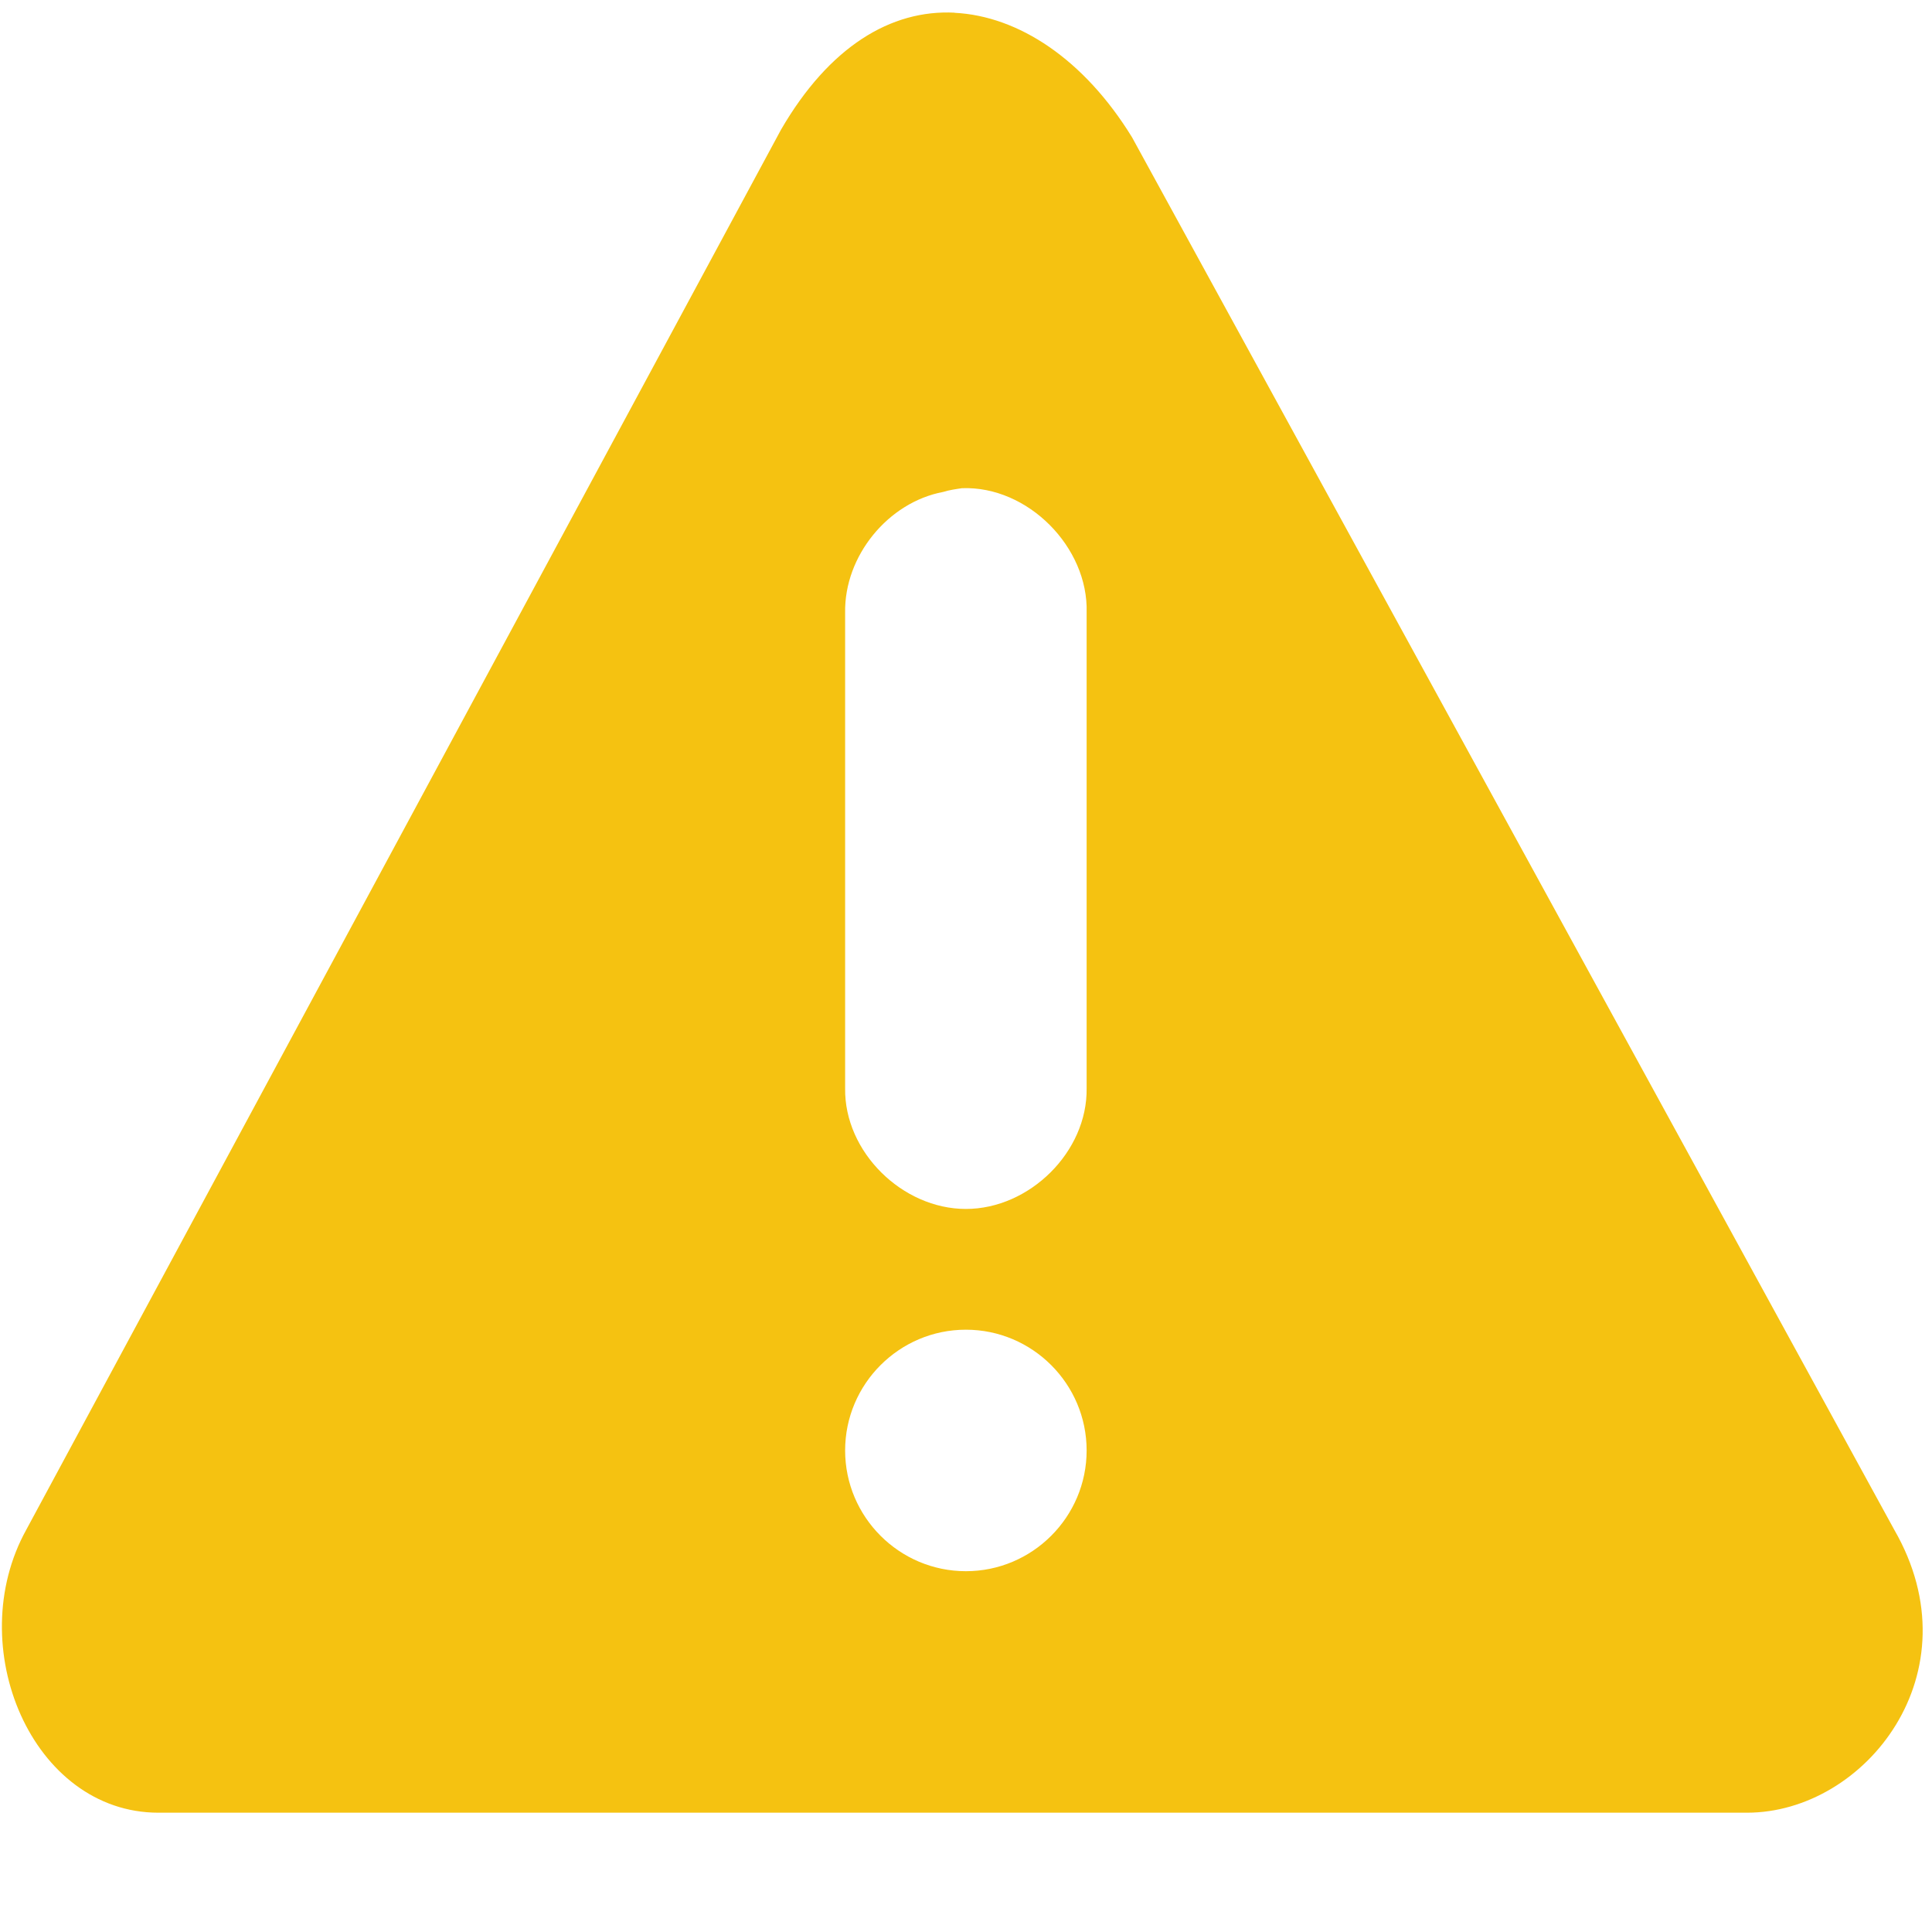
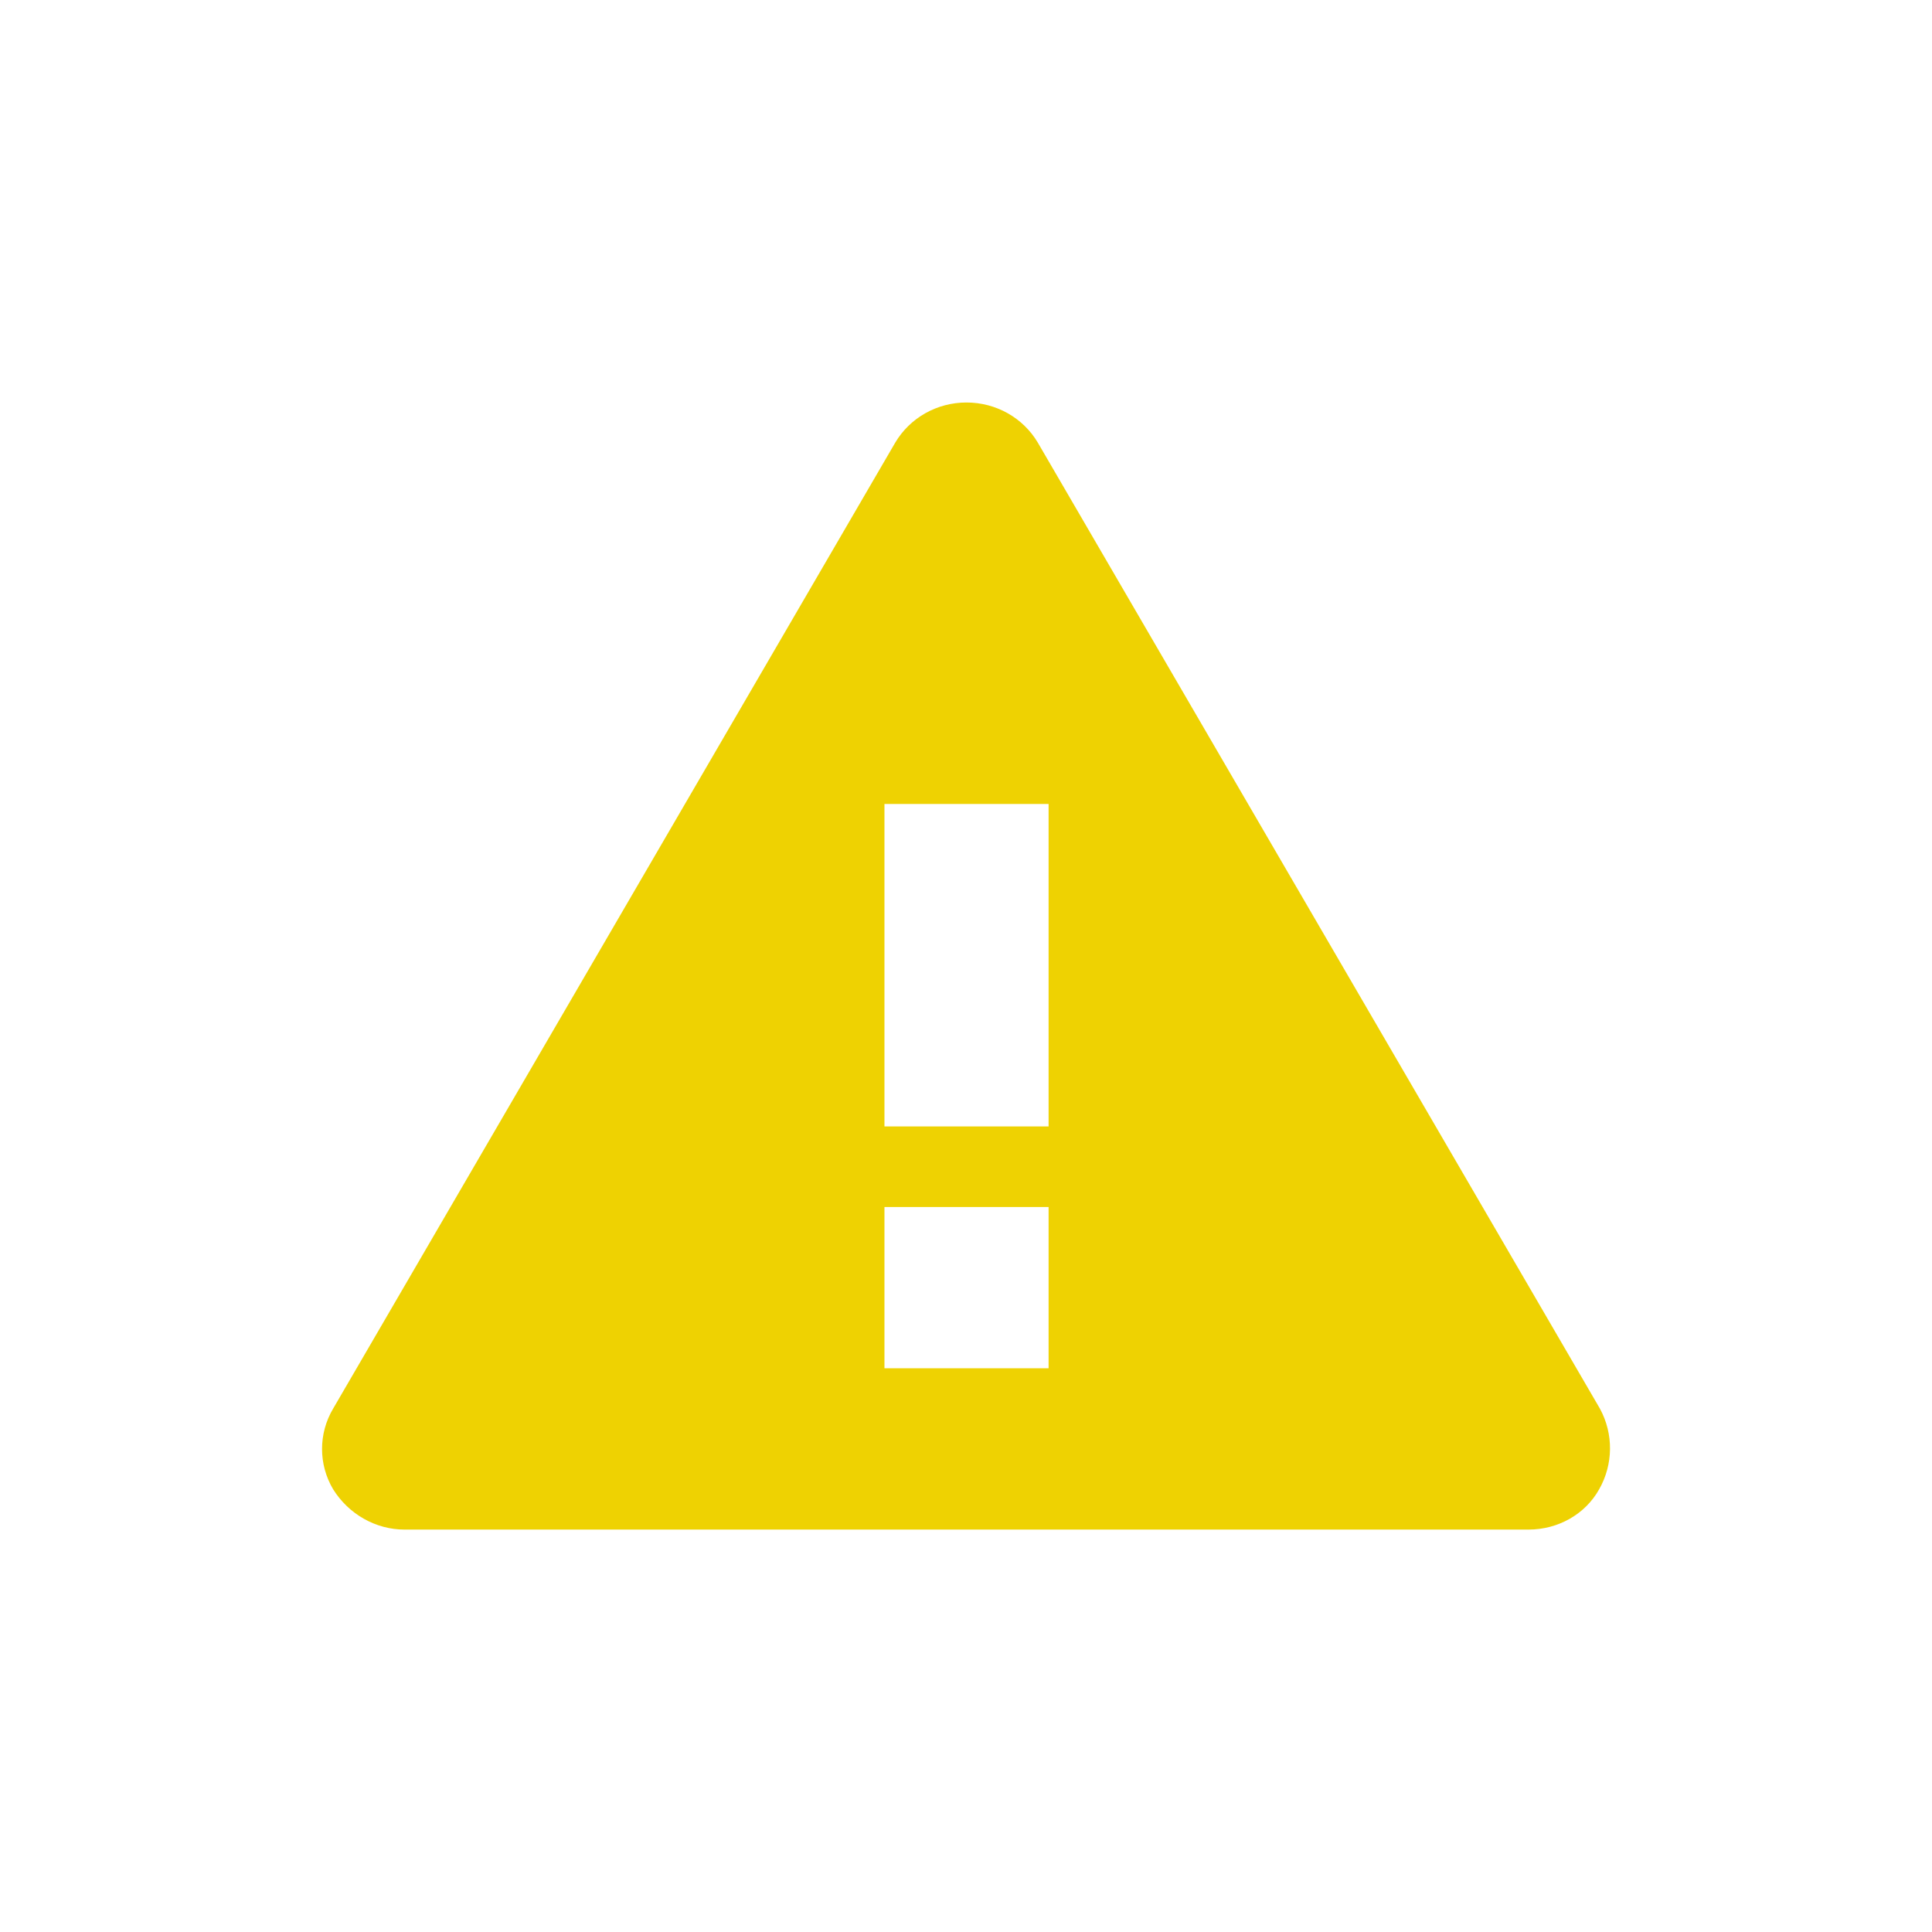
- <svg xmlns="http://www.w3.org/2000/svg" height="16px" viewBox="0 0 16 16" width="16px">
-   <path d="m 7.906 0.105 c -0.527 -0.027 -1.039 0.281 -1.438 0.969 l -6.25 11.594 c -0.535 0.965 0.047 2.344 1.094 2.344 h 13.156 c 0.98 0 1.902 -1.16 1.219 -2.344 l -6.312 -11.531 c -0.398 -0.648 -0.941 -1.004 -1.469 -1.031 z m 0.062 3.938 c 0.543 -0.02 1.047 0.488 1.031 1.031 v 3.938 c 0.008 0.527 -0.473 1 -1 1 s -1.008 -0.473 -1 -1 v -3.938 c -0.008 -0.469 0.355 -0.914 0.812 -1 c 0.051 -0.016 0.102 -0.023 0.156 -0.031 z m 0.031 6.969 c 0.551 0 1 0.449 1 1 s -0.449 1 -1 1 s -1 -0.449 -1 -1 s 0.449 -1 1 -1 z m 0 0" fill="#f5c211" />
+ <svg xmlns="http://www.w3.org/2000/svg" viewBox="0 0 24 24">
+   <path fill="#eed202" fill-rule="evenodd" d="m12.893,5.5c-0.183,-0.31 -0.52,-0.5 -0.887,-0.5s-0.703,0.19 -0.886,0.5l-6.982,11.999a0.98,0.98 0 0 0 0,1.001c0.193,0.31 0.53,0.501 0.886,0.501l13.964,0c0.367,0 0.704,-0.19 0.877,-0.5a1.03,1.03 0 0 0 0.01,-1.002l-6.982,-11.999zm0.133,11.497l-2.039,0l0,-2.003l2.039,0l0,2.003zm0,-3.004l-2.039,0l0,-4.006l2.039,0l0,4.006z" />
</svg>
